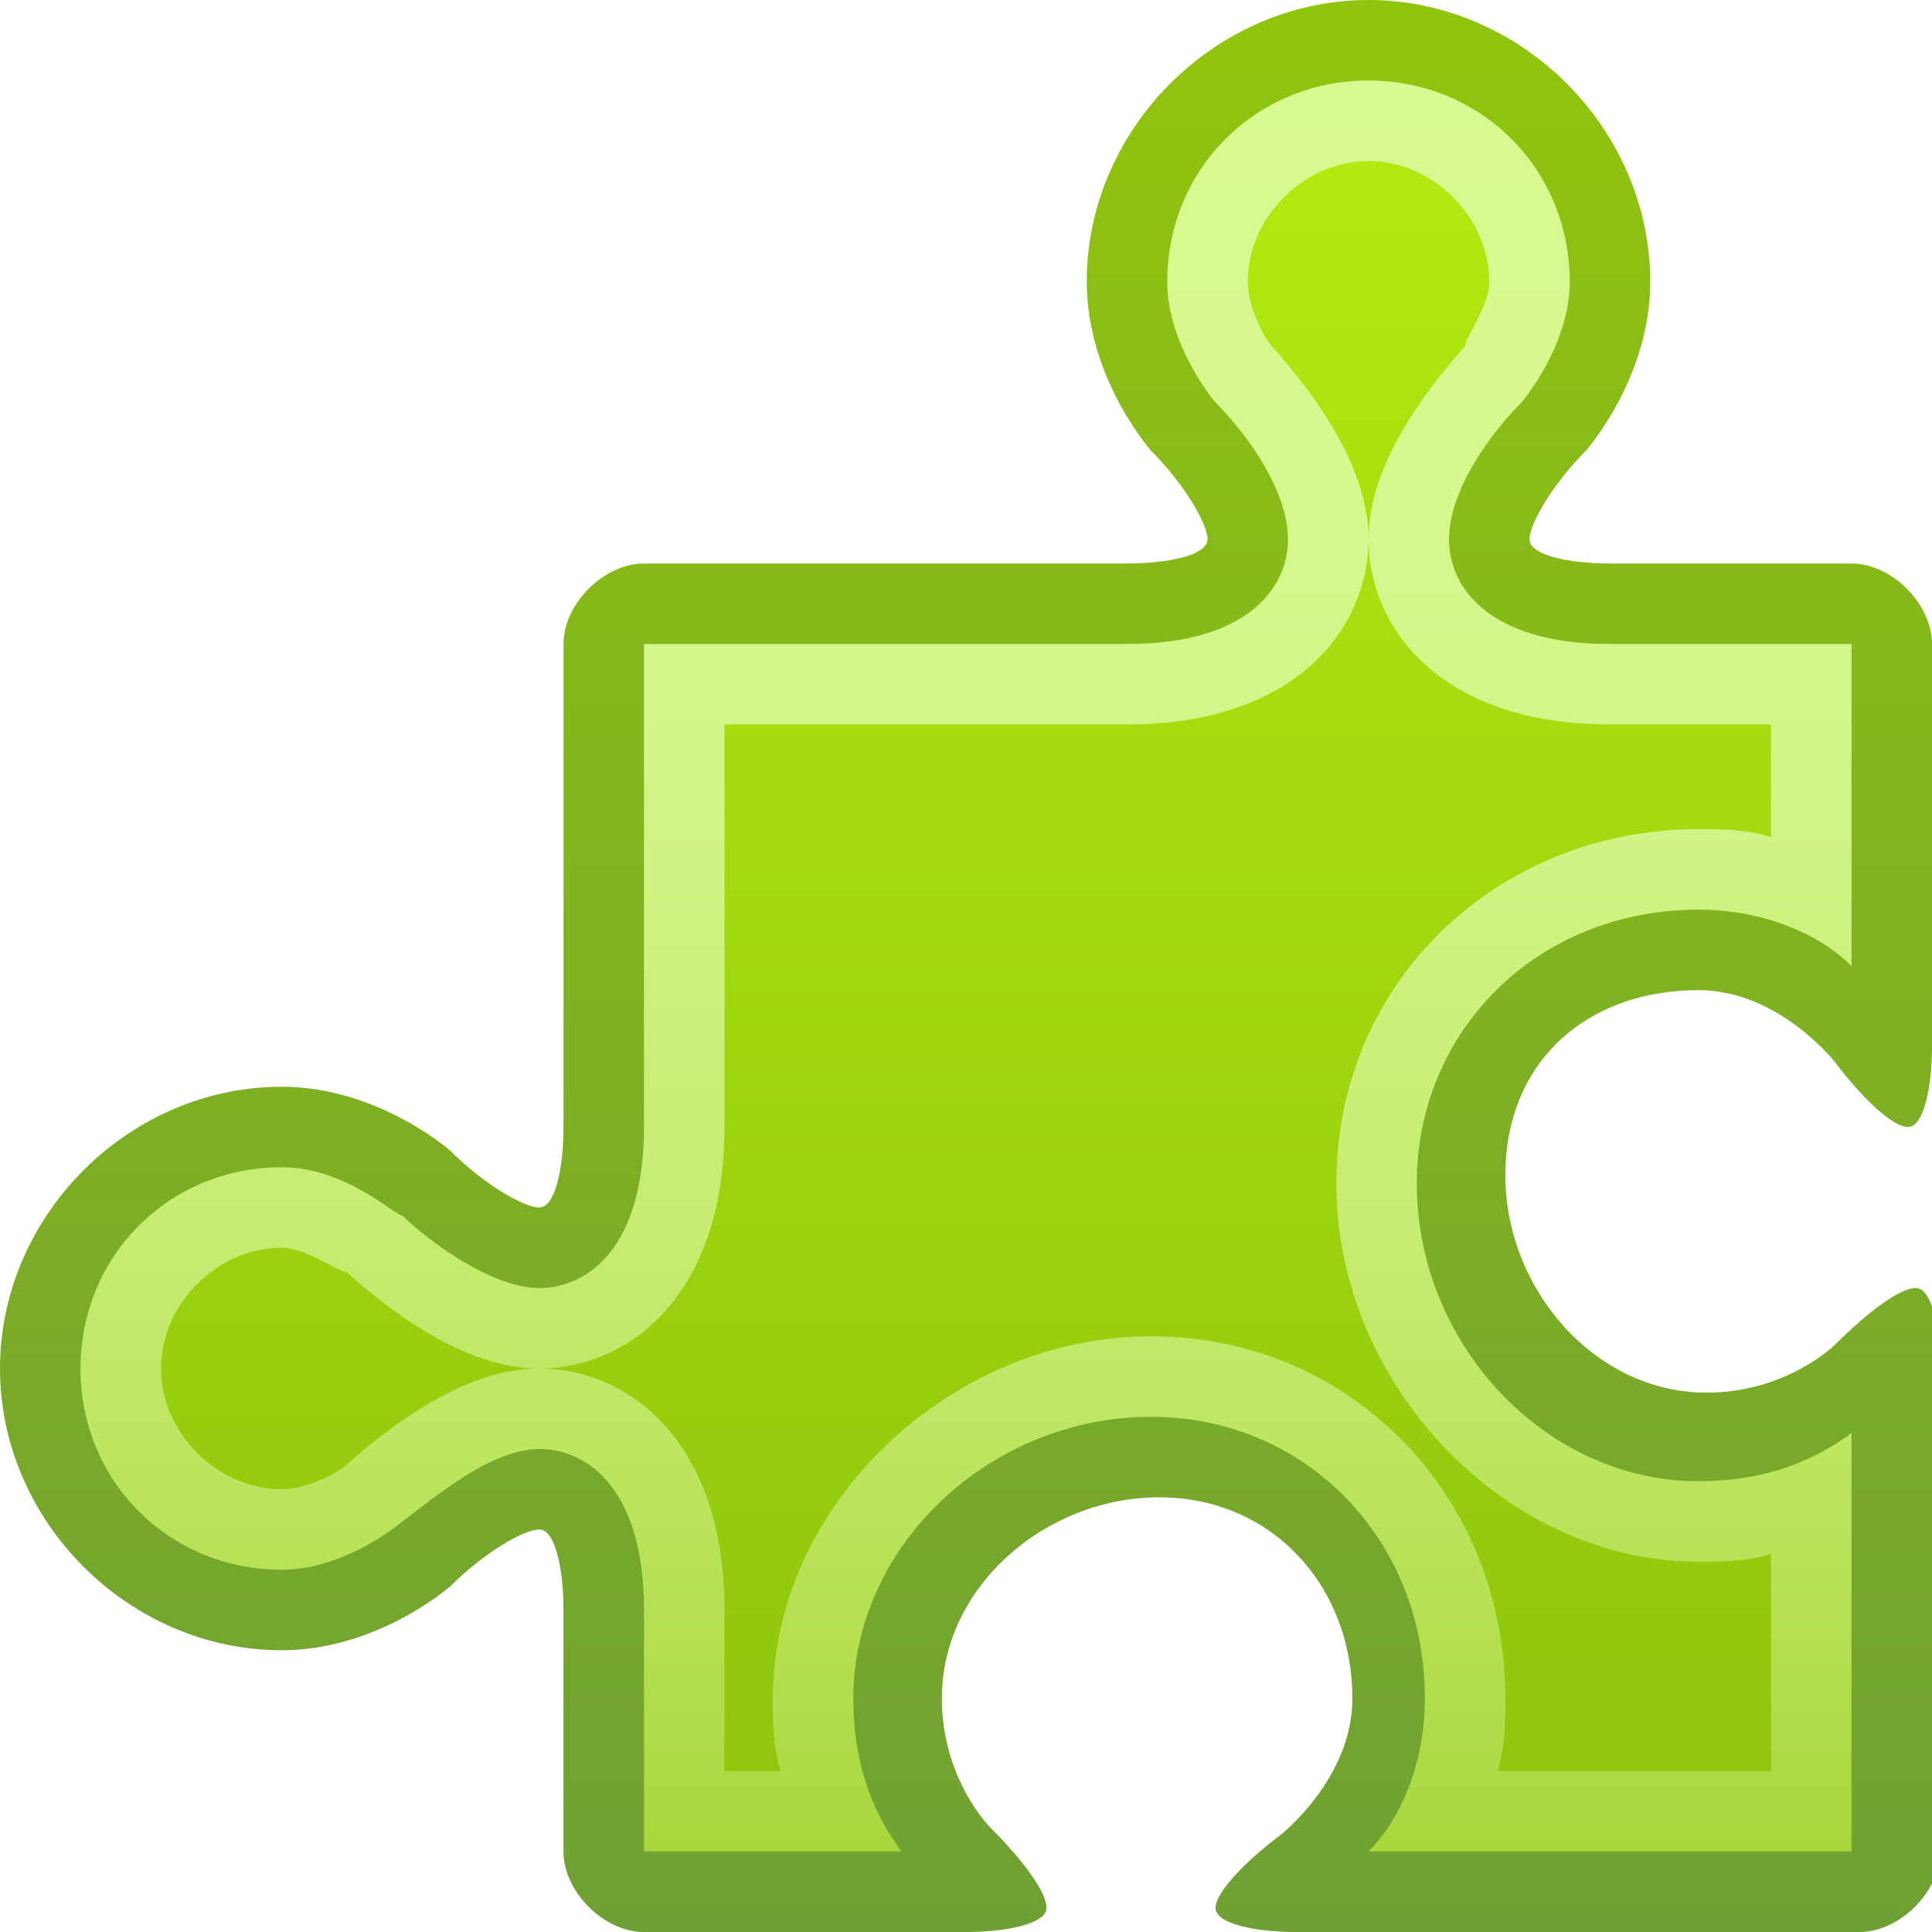
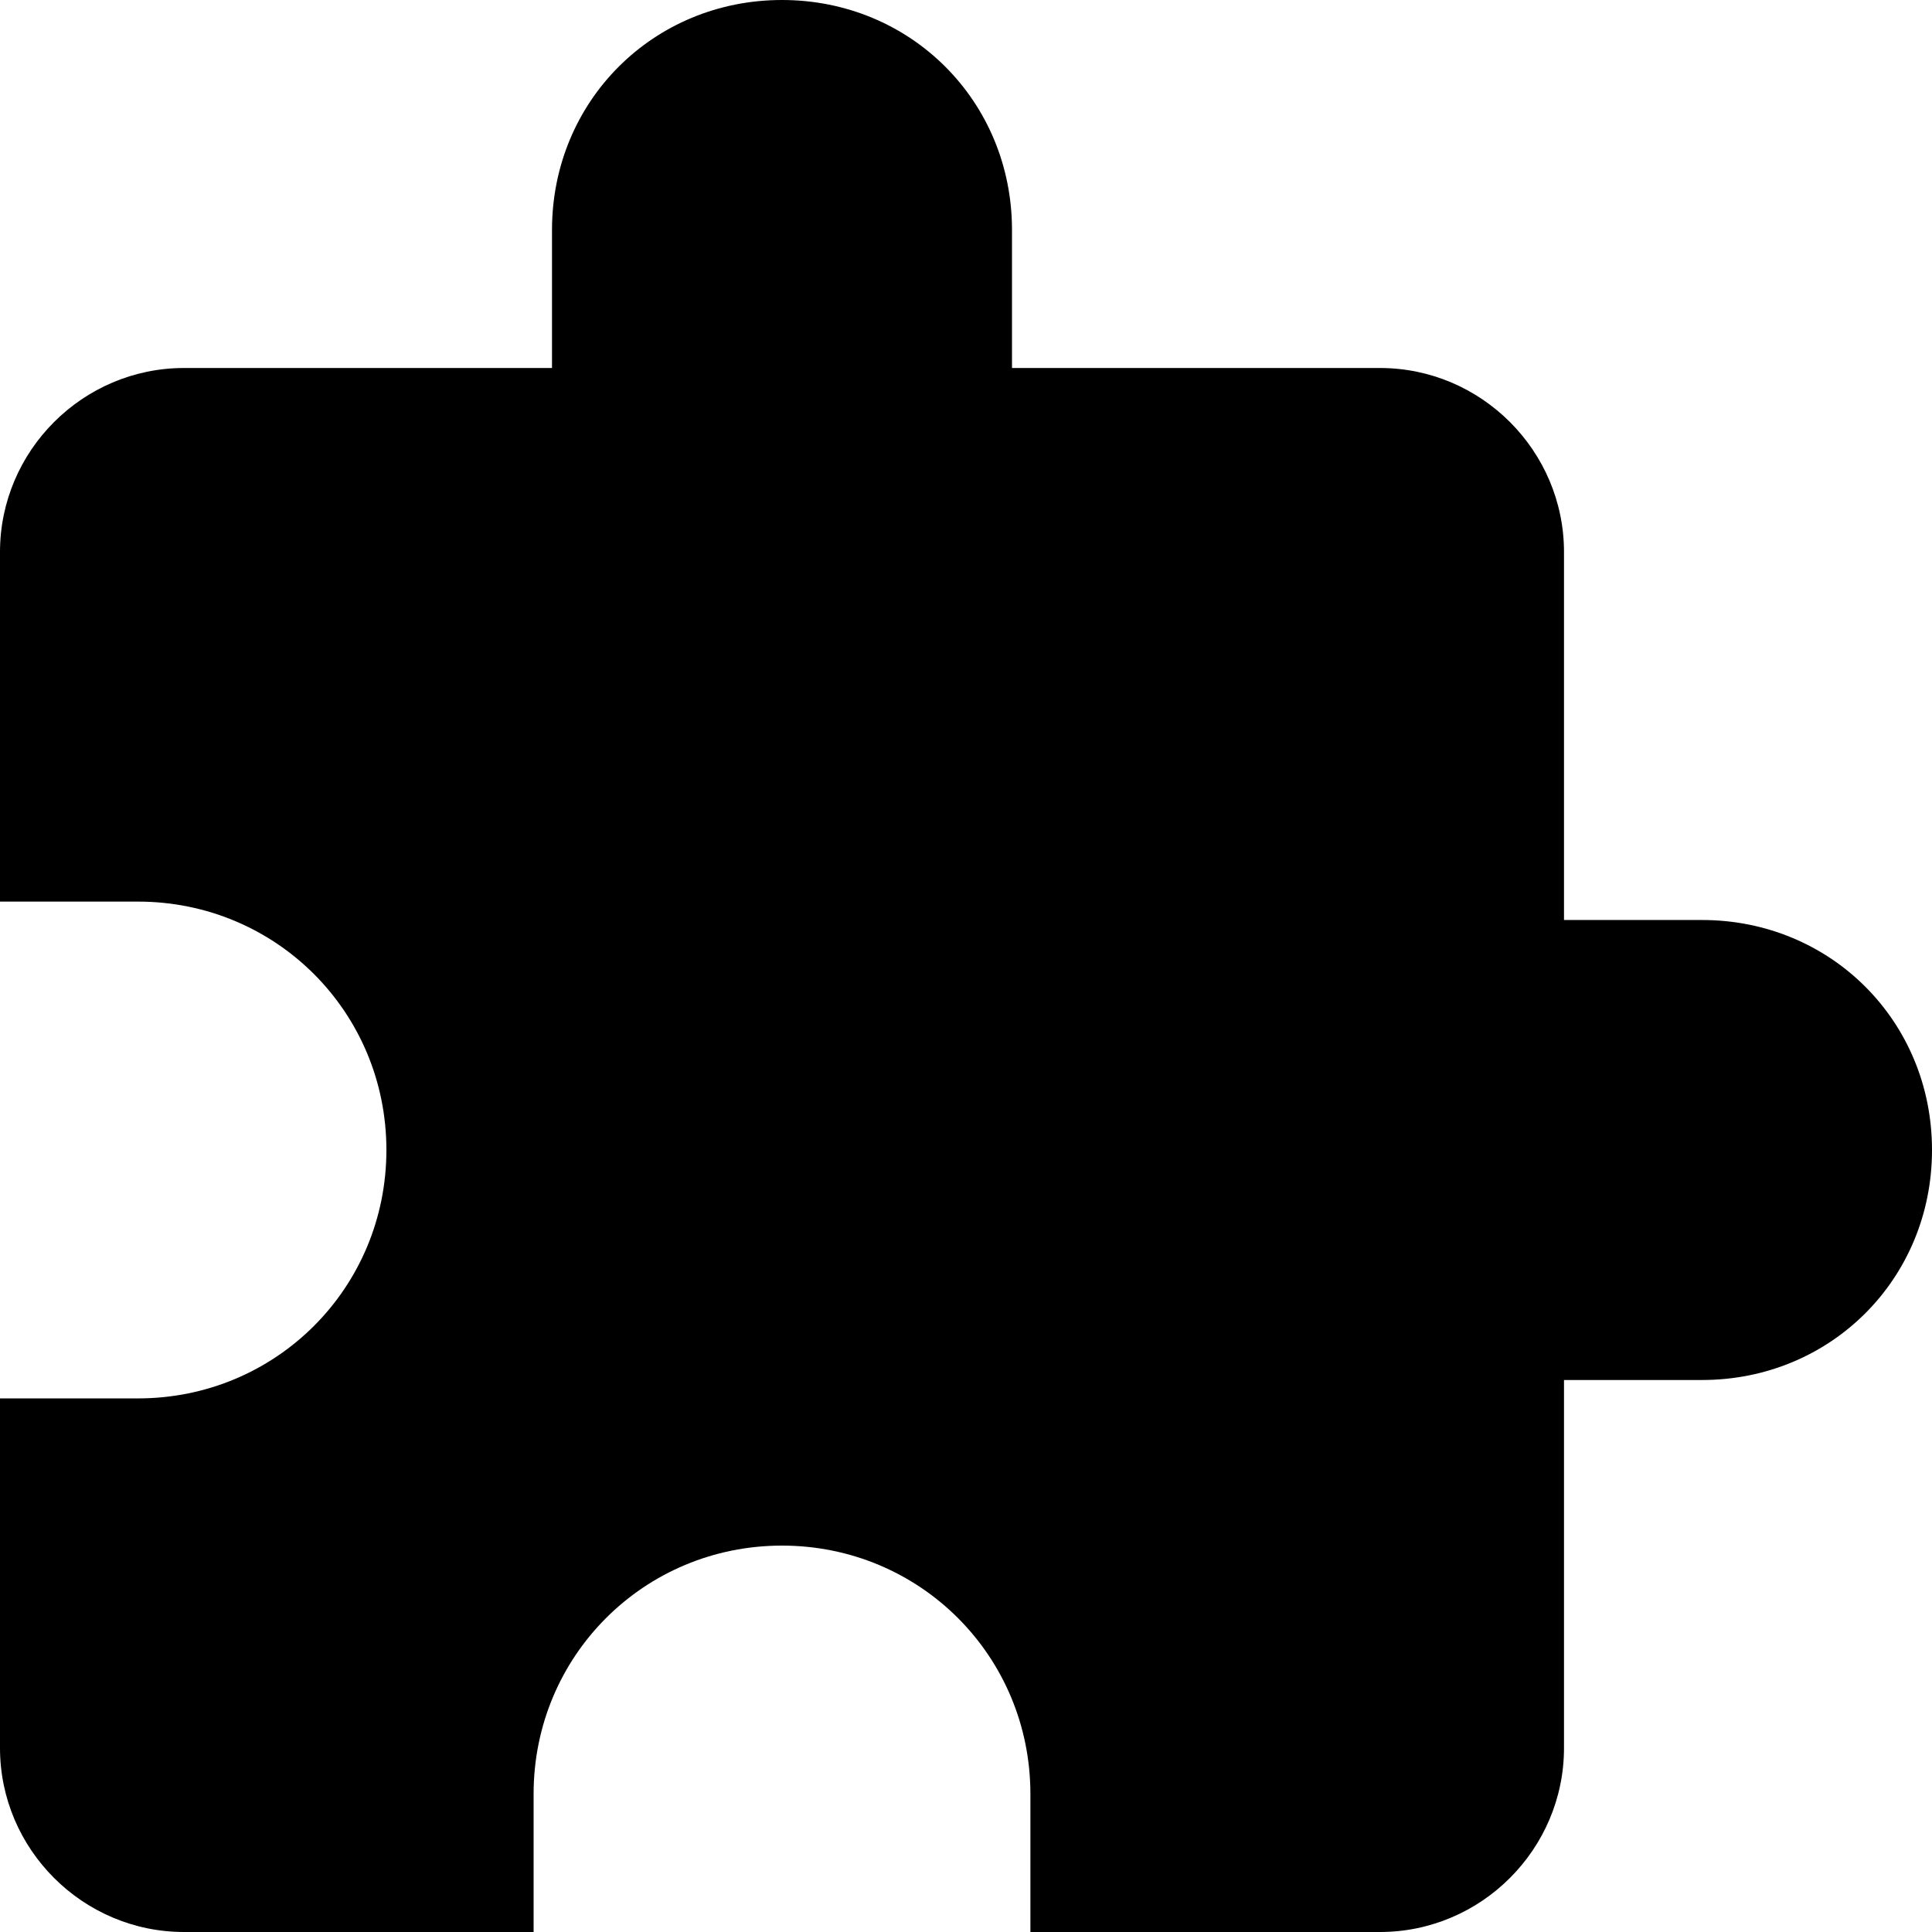
- <svg xmlns="http://www.w3.org/2000/svg" version="1.1" x="0px" y="0px" width="24px" height="24px" viewBox="0 0 24 24" style="overflow:visible;enable-background:new 0 0 24 24;" xml:space="preserve" preserveAspectRatio="xMinYMid meet">
-   <defs>
- </defs>
-   <linearGradient id="SVGID_1_" gradientUnits="userSpaceOnUse" x1="11.999" y1="0" x2="11.999" y2="24.001">
-     <stop offset="0" style="stop-color:#90C50E" />
-     <stop offset="1" style="stop-color:#70A034" />
-   </linearGradient>
-   <path style="fill:url(#SVGID_1_);" d="M21.1,12.3c1,0,1.7,0.9,1.7,0.9c0.3,0.4,0.7,0.8,0.9,0.8s0.3-0.5,0.3-1V8c0-0.5-0.5-1-1-1h-3  c-0.5,0-1-0.1-1-0.3c0-0.2,0.3-0.7,0.7-1.1c0,0,0.8-0.9,0.8-2.1C20.5,1.6,18.9,0,17,0s-3.5,1.6-3.5,3.5c0,1.2,0.8,2.1,0.8,2.1  C14.7,6,15,6.5,15,6.7C15,6.9,14.5,7,14,7H8C7.5,7,7,7.5,7,8v6c0,0.5-0.1,1-0.3,1S6,14.7,5.6,14.3c0,0-0.9-0.8-2.1-0.8  C1.6,13.5,0,15.1,0,17s1.6,3.5,3.5,3.5c1.2,0,2.1-0.8,2.1-0.8C6,19.3,6.5,19,6.7,19S7,19.5,7,20v3c0,0.5,0.5,1,1,1h4  c0.5,0,1-0.1,1-0.3s-0.3-0.6-0.7-1c0,0-0.6-0.6-0.6-1.6c0-1.4,1.3-2.5,2.7-2.5c1.4,0,2.4,1.1,2.4,2.5c0,1-0.9,1.7-0.9,1.7  c-0.4,0.3-0.8,0.7-0.8,0.9s0.5,0.3,1,0.3h7c0.5,0,1-0.5,1-1v-6c0-0.5-0.1-1-0.3-1s-0.6,0.3-1,0.7c0,0-0.6,0.6-1.6,0.6  c-1.4,0-2.5-1.3-2.5-2.7S19.7,12.3,21.1,12.3z" />
-   <linearGradient id="SVGID_2_" gradientUnits="userSpaceOnUse" x1="11.999" y1="1" x2="11.999" y2="23.001">
-     <stop offset="0" style="stop-color:#D9F991" />
-     <stop offset="0.239" style="stop-color:#D7F88D" />
-     <stop offset="0.45" style="stop-color:#D1F383" />
-     <stop offset="0.651" style="stop-color:#C6EC71" />
-     <stop offset="0.844" style="stop-color:#B7E257" />
-     <stop offset="1" style="stop-color:#A8D73D" />
-   </linearGradient>
-   <path style="fill:url(#SVGID_2_);" d="M17,23c0.4-0.4,0.7-1.1,0.7-1.9c0-2-1.5-3.5-3.4-3.5c-2,0-3.7,1.6-3.7,3.5  c0,0.9,0.3,1.5,0.6,1.9H8v-3c0-1.5-0.7-2-1.3-2c-0.6,0-1.3,0.6-1.7,0.9c0,0-0.7,0.6-1.5,0.6C2.1,19.5,1,18.4,1,17s1.1-2.5,2.5-2.5  c0.8,0,1.4,0.6,1.5,0.6C5.3,15.4,6.1,16,6.7,16C7.3,16,8,15.5,8,14V8h6c1.5,0,2-0.7,2-1.3c0-0.6-0.5-1.3-0.9-1.7  c0,0-0.6-0.7-0.6-1.5C14.5,2.1,15.6,1,17,1s2.5,1.1,2.5,2.5c0,0.8-0.6,1.5-0.6,1.5C18.5,5.4,18,6.1,18,6.7C18,7.3,18.5,8,20,8h3v4  c-0.4-0.4-1.1-0.7-1.9-0.7c-2,0-3.5,1.5-3.5,3.4c0,2,1.6,3.7,3.5,3.7c0.9,0,1.5-0.3,1.9-0.6V23H17z" />
-   <linearGradient id="SVGID_3_" gradientUnits="userSpaceOnUse" x1="11.999" y1="2" x2="11.999" y2="22.001">
-     <stop offset="0" style="stop-color:#B3E810" />
-     <stop offset="1" style="stop-color:#90C60D" />
-   </linearGradient>
-   <path style="fill:url(#SVGID_3_);" d="M18.6,22c0.1-0.3,0.1-0.6,0.1-0.9c0-2.5-1.9-4.5-4.4-4.5c-2.5,0-4.7,2.1-4.7,4.5  c0,0.3,0,0.6,0.1,0.9H9v-2c0-2.1-1.2-3-2.3-3C7.8,17,9,16.1,9,14V9h5c2.1,0,3-1.2,3-2.3c0-0.7-0.4-1.5-1.2-2.4  c-0.1-0.1-0.3-0.5-0.3-0.8C15.5,2.7,16.2,2,17,2s1.5,0.7,1.5,1.5c0,0.3-0.3,0.7-0.3,0.8C17.4,5.2,17,6,17,6.7C17,7.8,17.9,9,20,9h2  v1.4c-0.3-0.1-0.6-0.1-0.9-0.1c-2.5,0-4.5,1.9-4.5,4.4c0,2.5,2.1,4.7,4.5,4.7c0.3,0,0.6,0,0.9-0.1V22H18.6z M3.5,18.5  C2.7,18.5,2,17.8,2,17s0.7-1.5,1.5-1.5c0.3,0,0.7,0.3,0.8,0.3C5.2,16.6,6,17,6.7,17c-0.7,0-1.5,0.4-2.4,1.2  C4.2,18.3,3.8,18.5,3.5,18.5z" />
+ <svg xmlns="http://www.w3.org/2000/svg" version="1.1" id="Capa_1" x="0px" y="0px" width="535.5px" height="535.5px" viewBox="0 0 535.5 535.5" style="enable-background:new 0 0 535.5 535.5;" xml:space="preserve">
+   <g>
+     <g id="extension">
+       <path d="M471.75,255H433.5V153c0-28.05-22.95-51-51-51h-102V63.75C280.5,28.05,252.45,0,216.75,0S153,28.05,153,63.75V102H51    c-28.05,0-51,22.95-51,51v96.9h38.25c38.25,0,68.85,30.6,68.85,68.85S76.5,387.6,38.25,387.6H0v96.9c0,28.05,22.95,51,51,51h96.9    v-38.25c0-38.25,30.6-68.85,68.85-68.85s68.85,30.6,68.85,68.85v38.25h96.9c28.05,0,51-22.95,51-51v-102h38.25    c35.7,0,63.75-28.05,63.75-63.75S507.45,255,471.75,255z" />
+     </g>
+   </g>
+   <g>
+ </g>
+   <g>
+ </g>
+   <g>
+ </g>
+   <g>
+ </g>
+   <g>
+ </g>
+   <g>
+ </g>
+   <g>
+ </g>
+   <g>
+ </g>
+   <g>
+ </g>
+   <g>
+ </g>
+   <g>
+ </g>
+   <g>
+ </g>
+   <g>
+ </g>
+   <g>
+ </g>
+   <g>
+ </g>
</svg>
